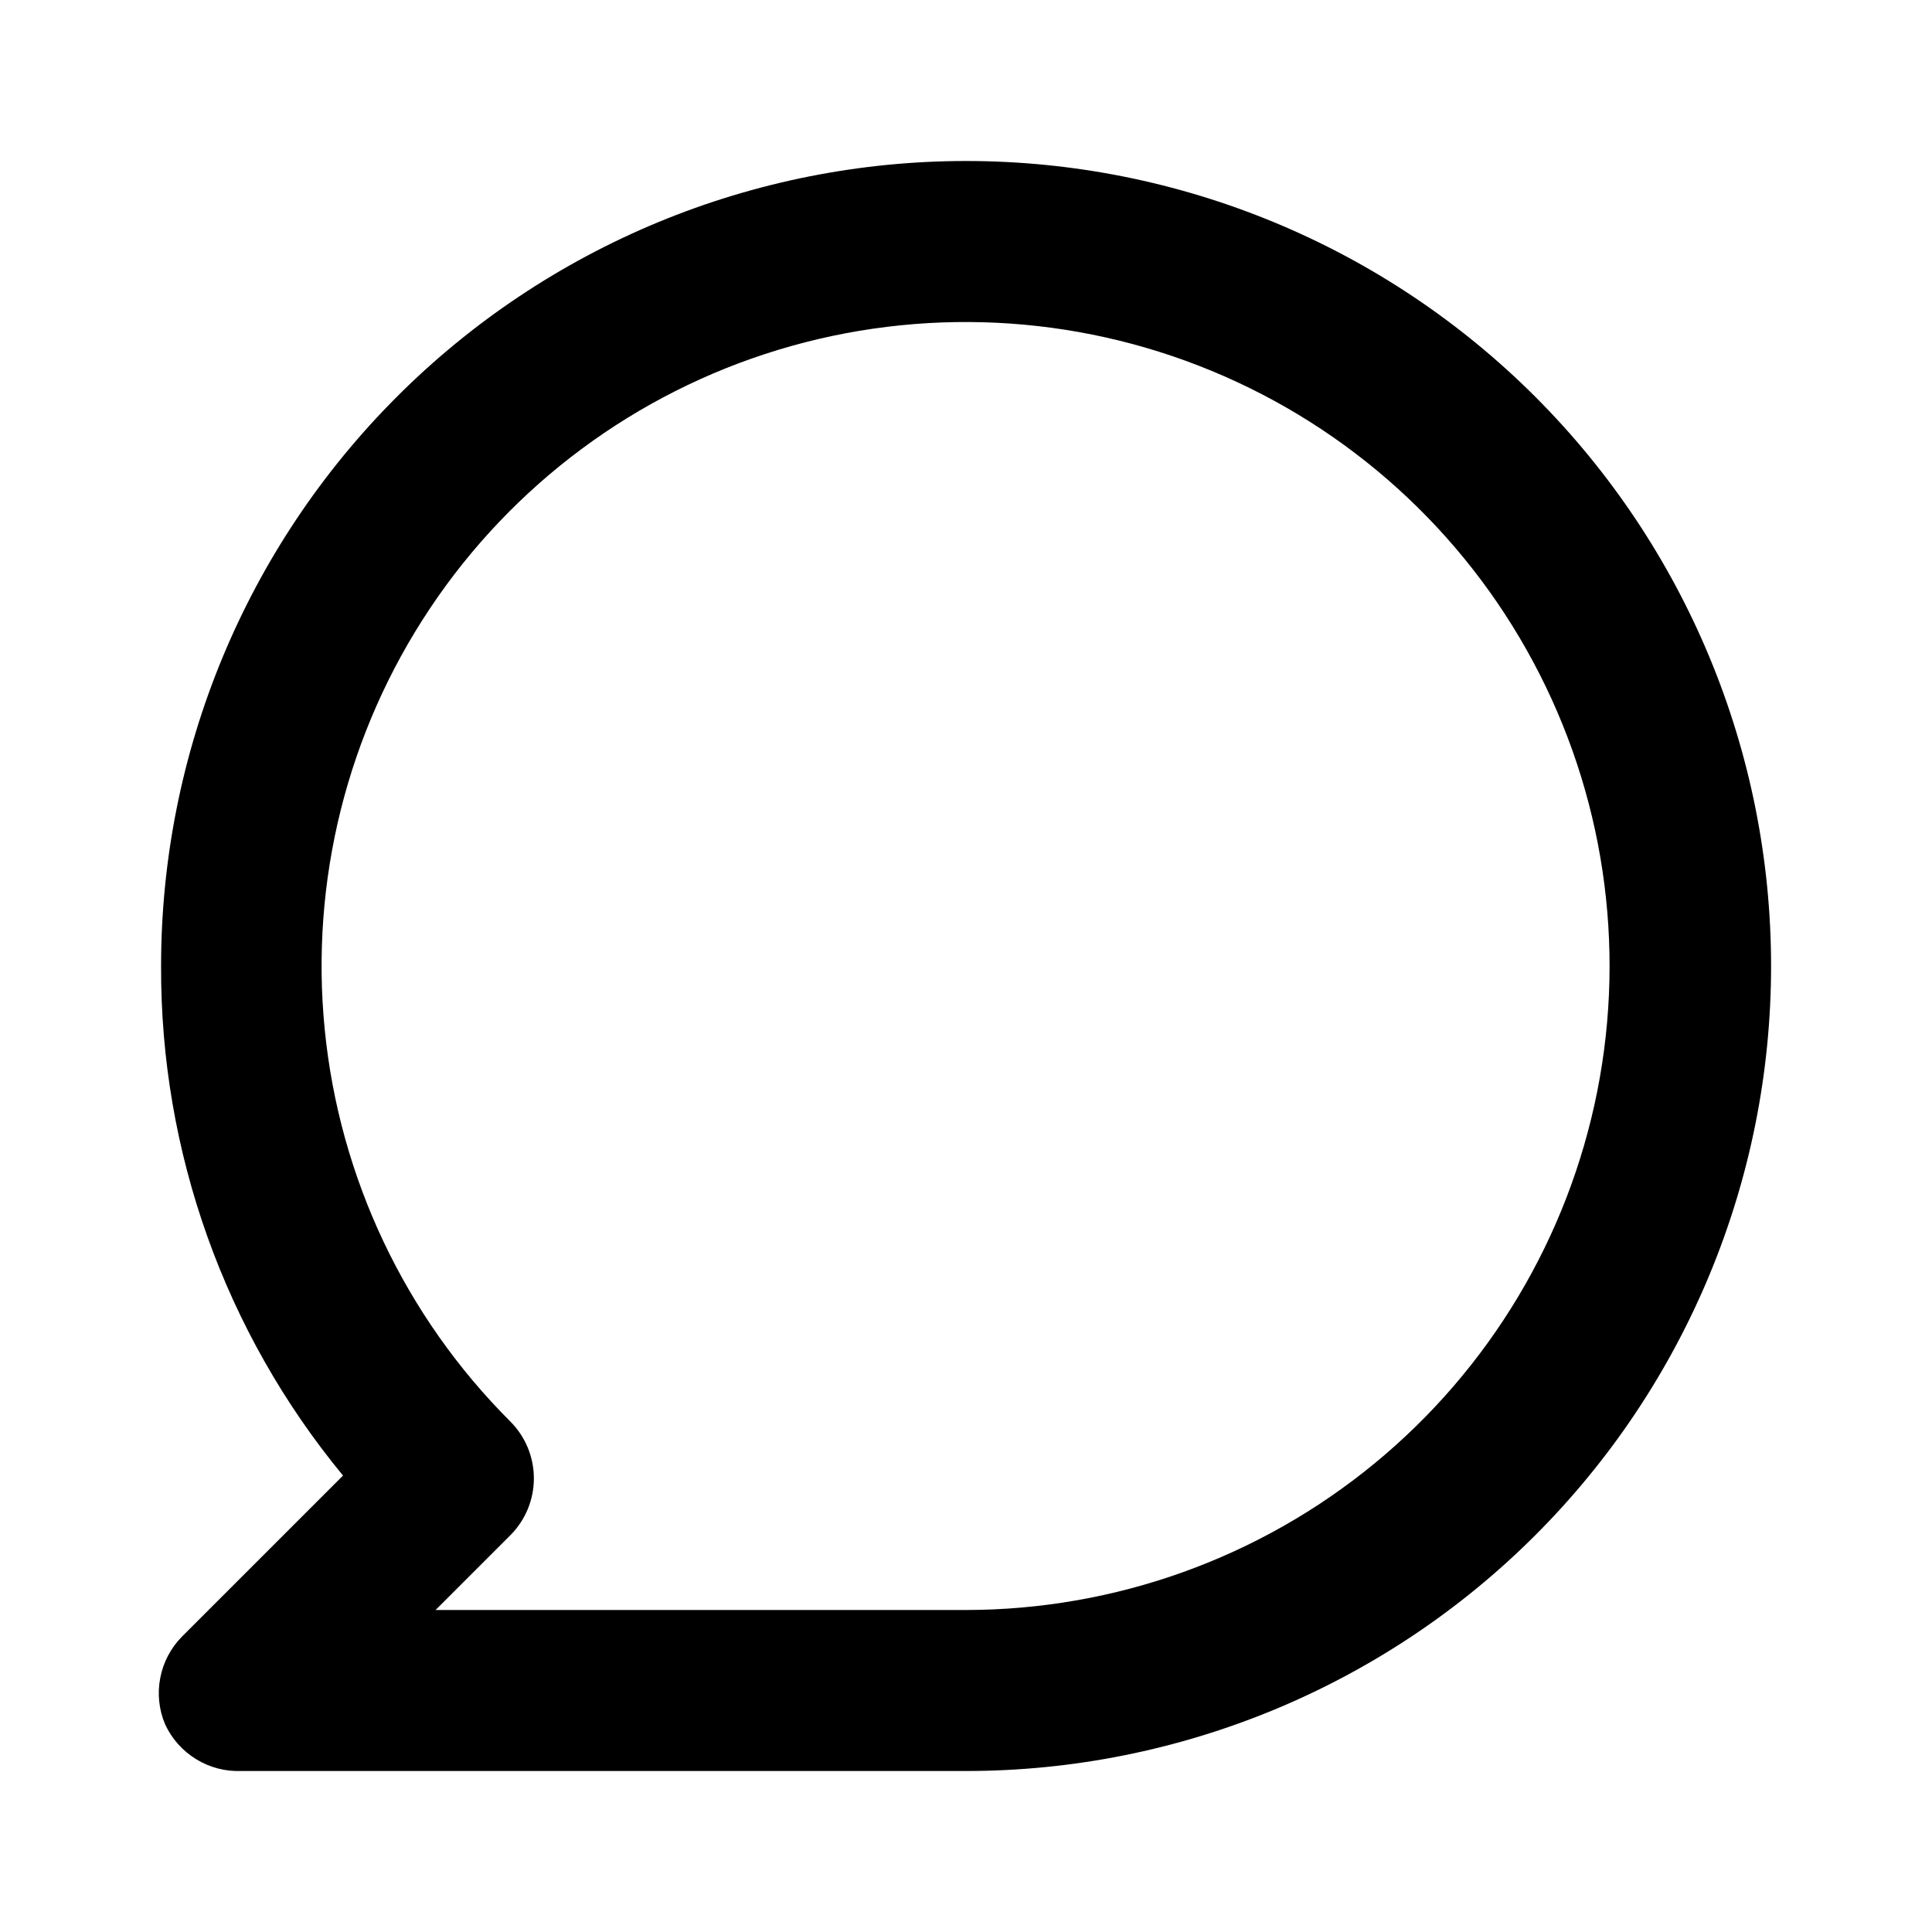
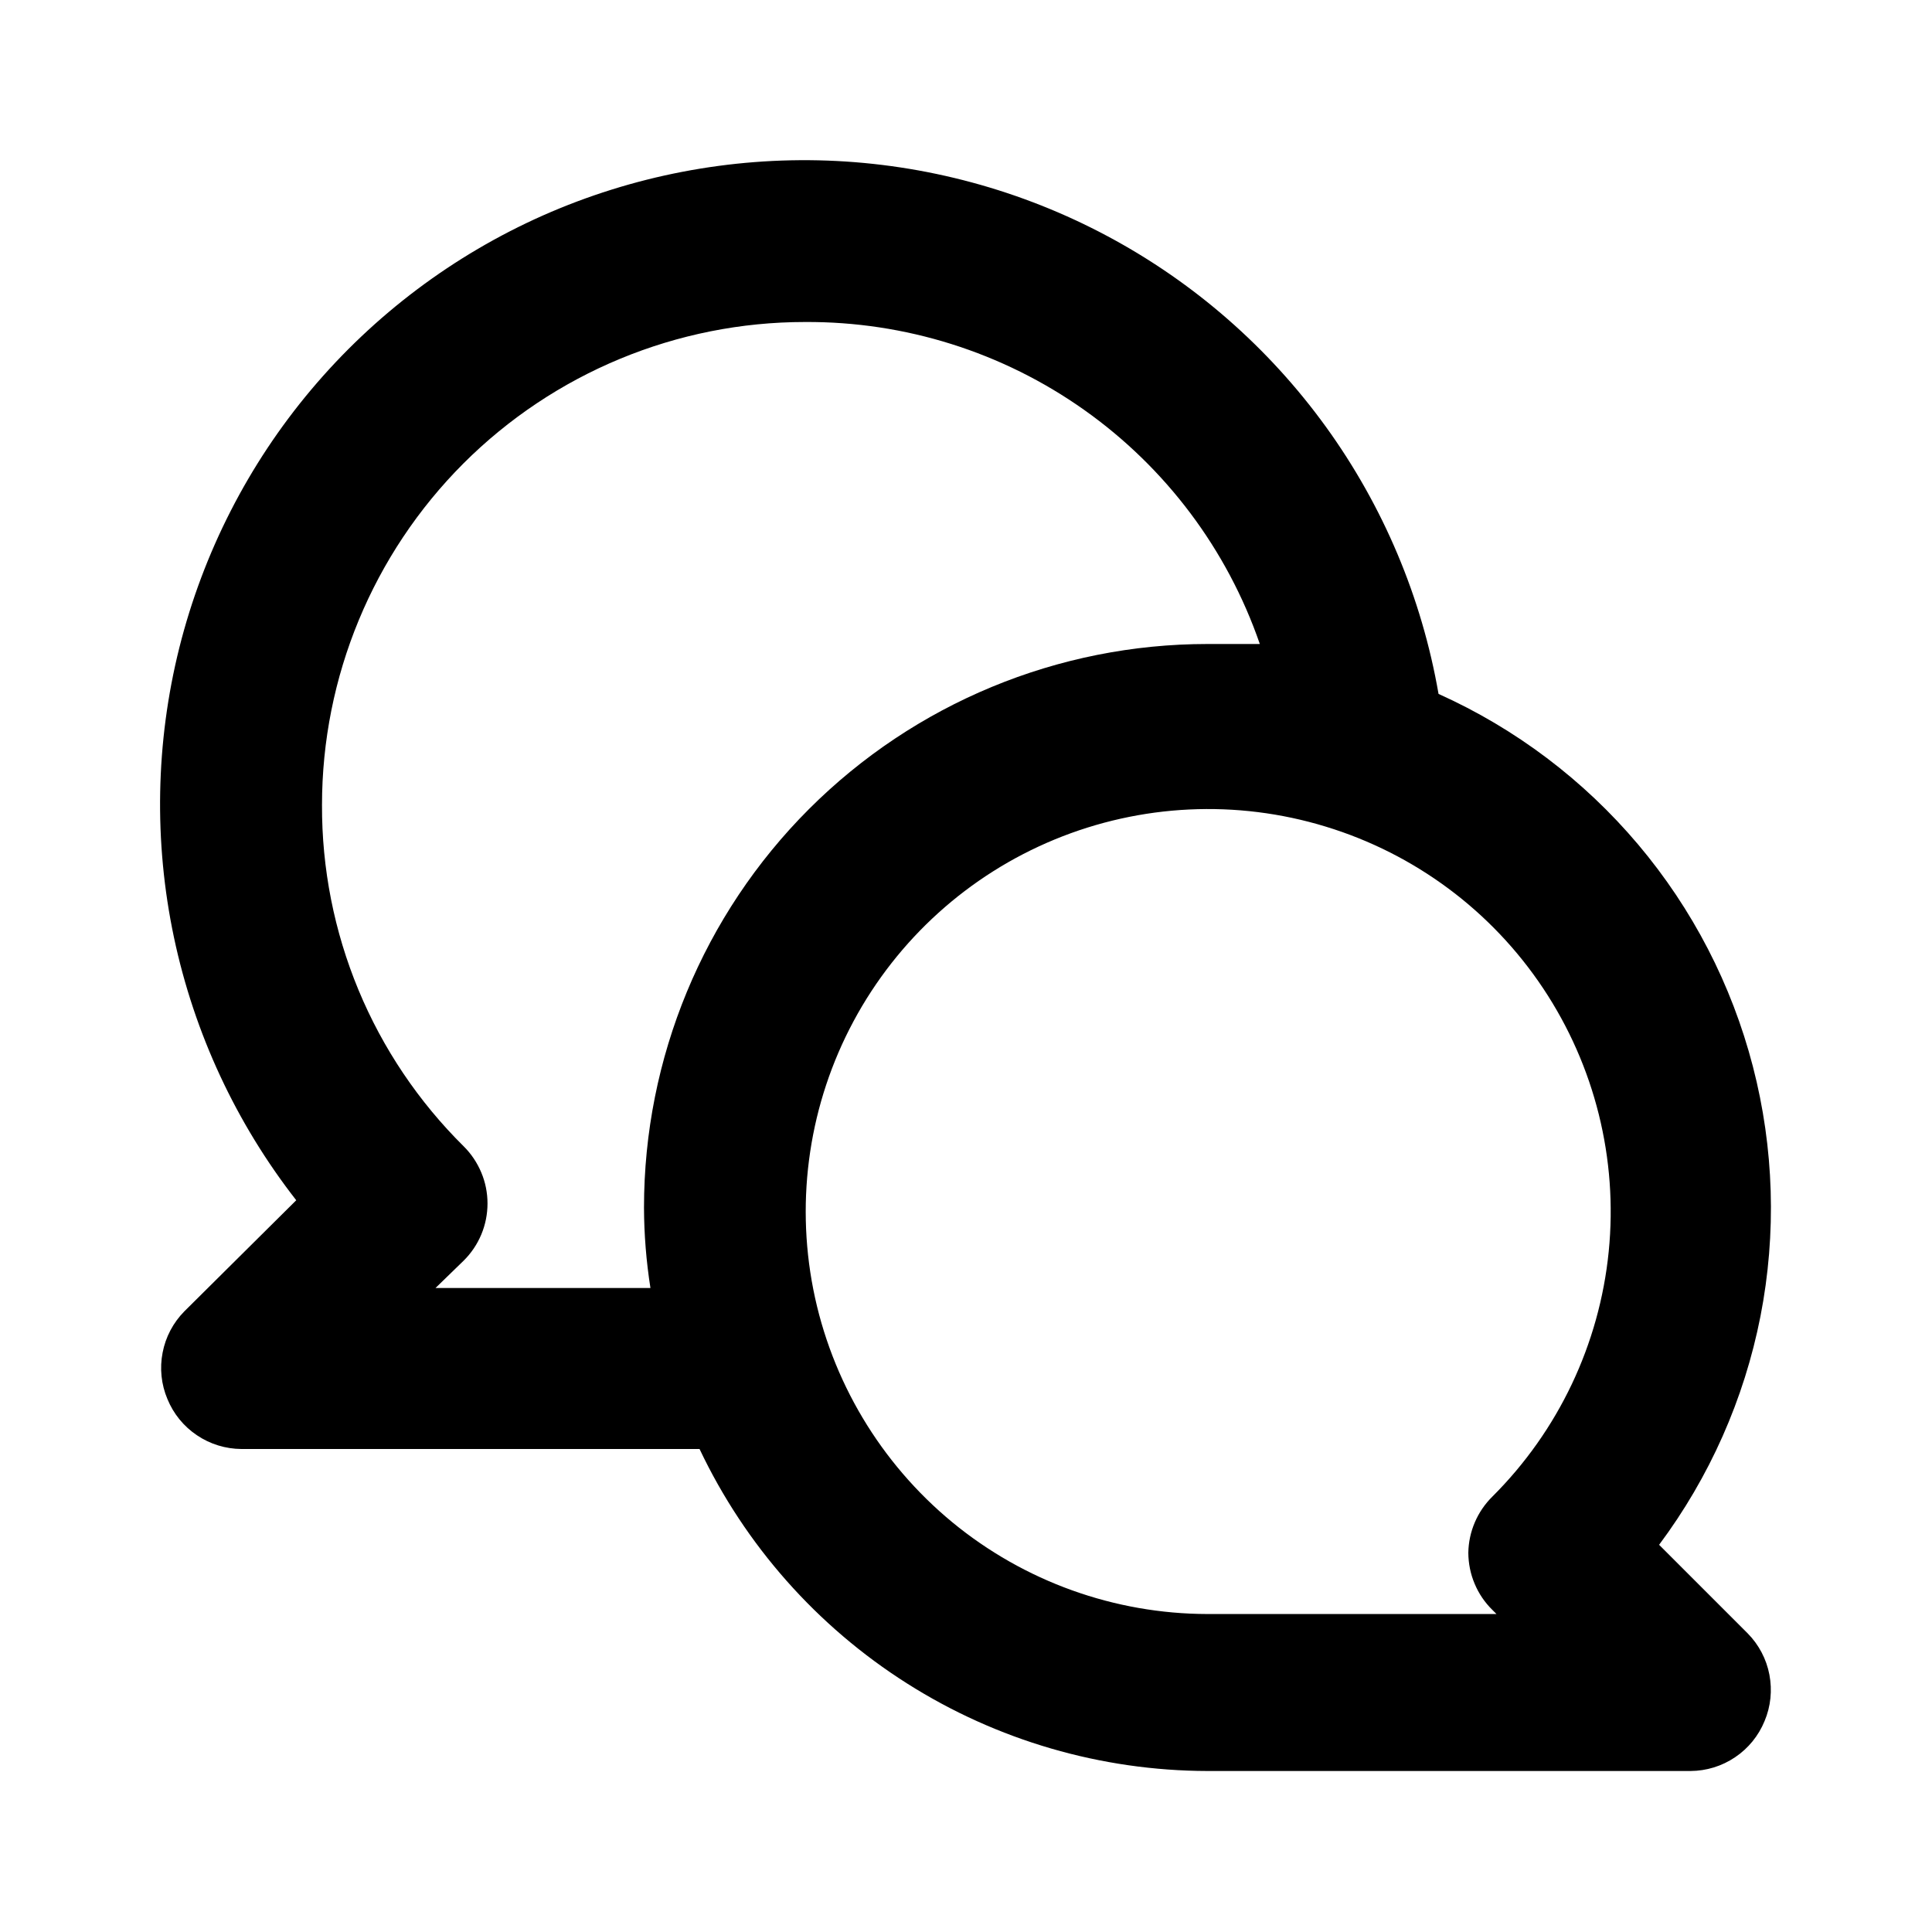
<svg xmlns="http://www.w3.org/2000/svg" width="24" height="24" viewBox="0 0 24 24" fill="none">
-   <path d="M12.001 2C10.688 2 9.387 2.259 8.174 2.761C6.961 3.264 5.858 4 4.93 4.929C3.054 6.804 2.001 9.348 2.001 12C1.992 14.309 2.792 16.549 4.261 18.33L2.261 20.33C2.122 20.471 2.028 20.649 1.991 20.843C1.953 21.037 1.974 21.238 2.051 21.42C2.134 21.6 2.269 21.751 2.438 21.854C2.607 21.958 2.803 22.008 3.001 22H12.001C14.653 22 17.197 20.946 19.072 19.071C20.947 17.196 22.001 14.652 22.001 12C22.001 9.348 20.947 6.804 19.072 4.929C17.197 3.054 14.653 2 12.001 2ZM12.001 20H5.411L6.341 19.07C6.527 18.883 6.632 18.629 6.632 18.365C6.632 18.101 6.527 17.847 6.341 17.66C5.031 16.352 4.216 14.63 4.034 12.789C3.851 10.947 4.313 9.099 5.34 7.56C6.367 6.02 7.897 4.884 9.667 4.346C11.438 3.808 13.341 3.9 15.051 4.607C16.761 5.314 18.174 6.592 19.047 8.224C19.921 9.856 20.202 11.739 19.842 13.555C19.482 15.37 18.504 17.005 17.074 18.18C15.645 19.355 13.852 19.998 12.001 20Z" fill="black" />
+   <path d="M20.61 19.19C21.237 18.35 21.667 17.38 21.869 16.352C22.07 15.323 22.038 14.262 21.775 13.248C21.512 12.233 21.025 11.291 20.349 10.49C19.673 9.689 18.826 9.05 17.87 8.62C17.662 7.422 17.183 6.287 16.471 5.302C15.758 4.317 14.831 3.507 13.758 2.934C12.686 2.361 11.497 2.04 10.282 1.995C9.067 1.951 7.858 2.184 6.746 2.676C5.635 3.169 4.65 3.909 3.867 4.839C3.084 5.769 2.524 6.866 2.228 8.045C1.933 9.224 1.91 10.456 2.161 11.645C2.413 12.835 2.932 13.951 3.68 14.91L2.29 16.29C2.151 16.431 2.057 16.609 2.02 16.803C1.982 16.997 2.003 17.198 2.08 17.38C2.155 17.563 2.282 17.719 2.446 17.829C2.61 17.94 2.803 17.999 3 18H8.69C9.257 19.195 10.15 20.204 11.267 20.912C12.383 21.62 13.678 21.997 15 22H21C21.197 21.999 21.39 21.94 21.554 21.829C21.718 21.719 21.845 21.563 21.92 21.38C21.997 21.198 22.017 20.997 21.98 20.803C21.943 20.609 21.849 20.431 21.71 20.29L20.61 19.19ZM8 15C8.001 15.335 8.028 15.669 8.08 16H5.41L5.76 15.66C5.854 15.567 5.928 15.457 5.979 15.335C6.03 15.213 6.056 15.082 6.056 14.95C6.056 14.818 6.03 14.687 5.979 14.566C5.928 14.444 5.854 14.333 5.76 14.24C5.2 13.686 4.755 13.025 4.453 12.297C4.151 11.569 3.997 10.788 4 10C4 8.409 4.632 6.883 5.757 5.757C6.883 4.632 8.409 4 10 4C11.242 3.993 12.454 4.374 13.468 5.092C14.481 5.809 15.245 6.826 15.65 8C15.43 8 15.22 8 15 8C13.143 8 11.363 8.738 10.05 10.05C8.737 11.363 8 13.143 8 15ZM18.54 20L18.59 20.05H15C13.843 20.048 12.723 19.645 11.83 18.91C10.938 18.174 10.327 17.152 10.103 16.017C9.88 14.883 10.056 13.705 10.603 12.686C11.15 11.667 12.033 10.869 13.102 10.428C14.172 9.987 15.361 9.93 16.467 10.268C17.574 10.605 18.529 11.315 19.17 12.278C19.811 13.241 20.099 14.396 19.984 15.547C19.869 16.698 19.359 17.773 18.54 18.59C18.352 18.775 18.244 19.026 18.24 19.29C18.241 19.422 18.267 19.553 18.319 19.675C18.37 19.797 18.445 19.907 18.54 20Z" fill="black" />
</svg>
